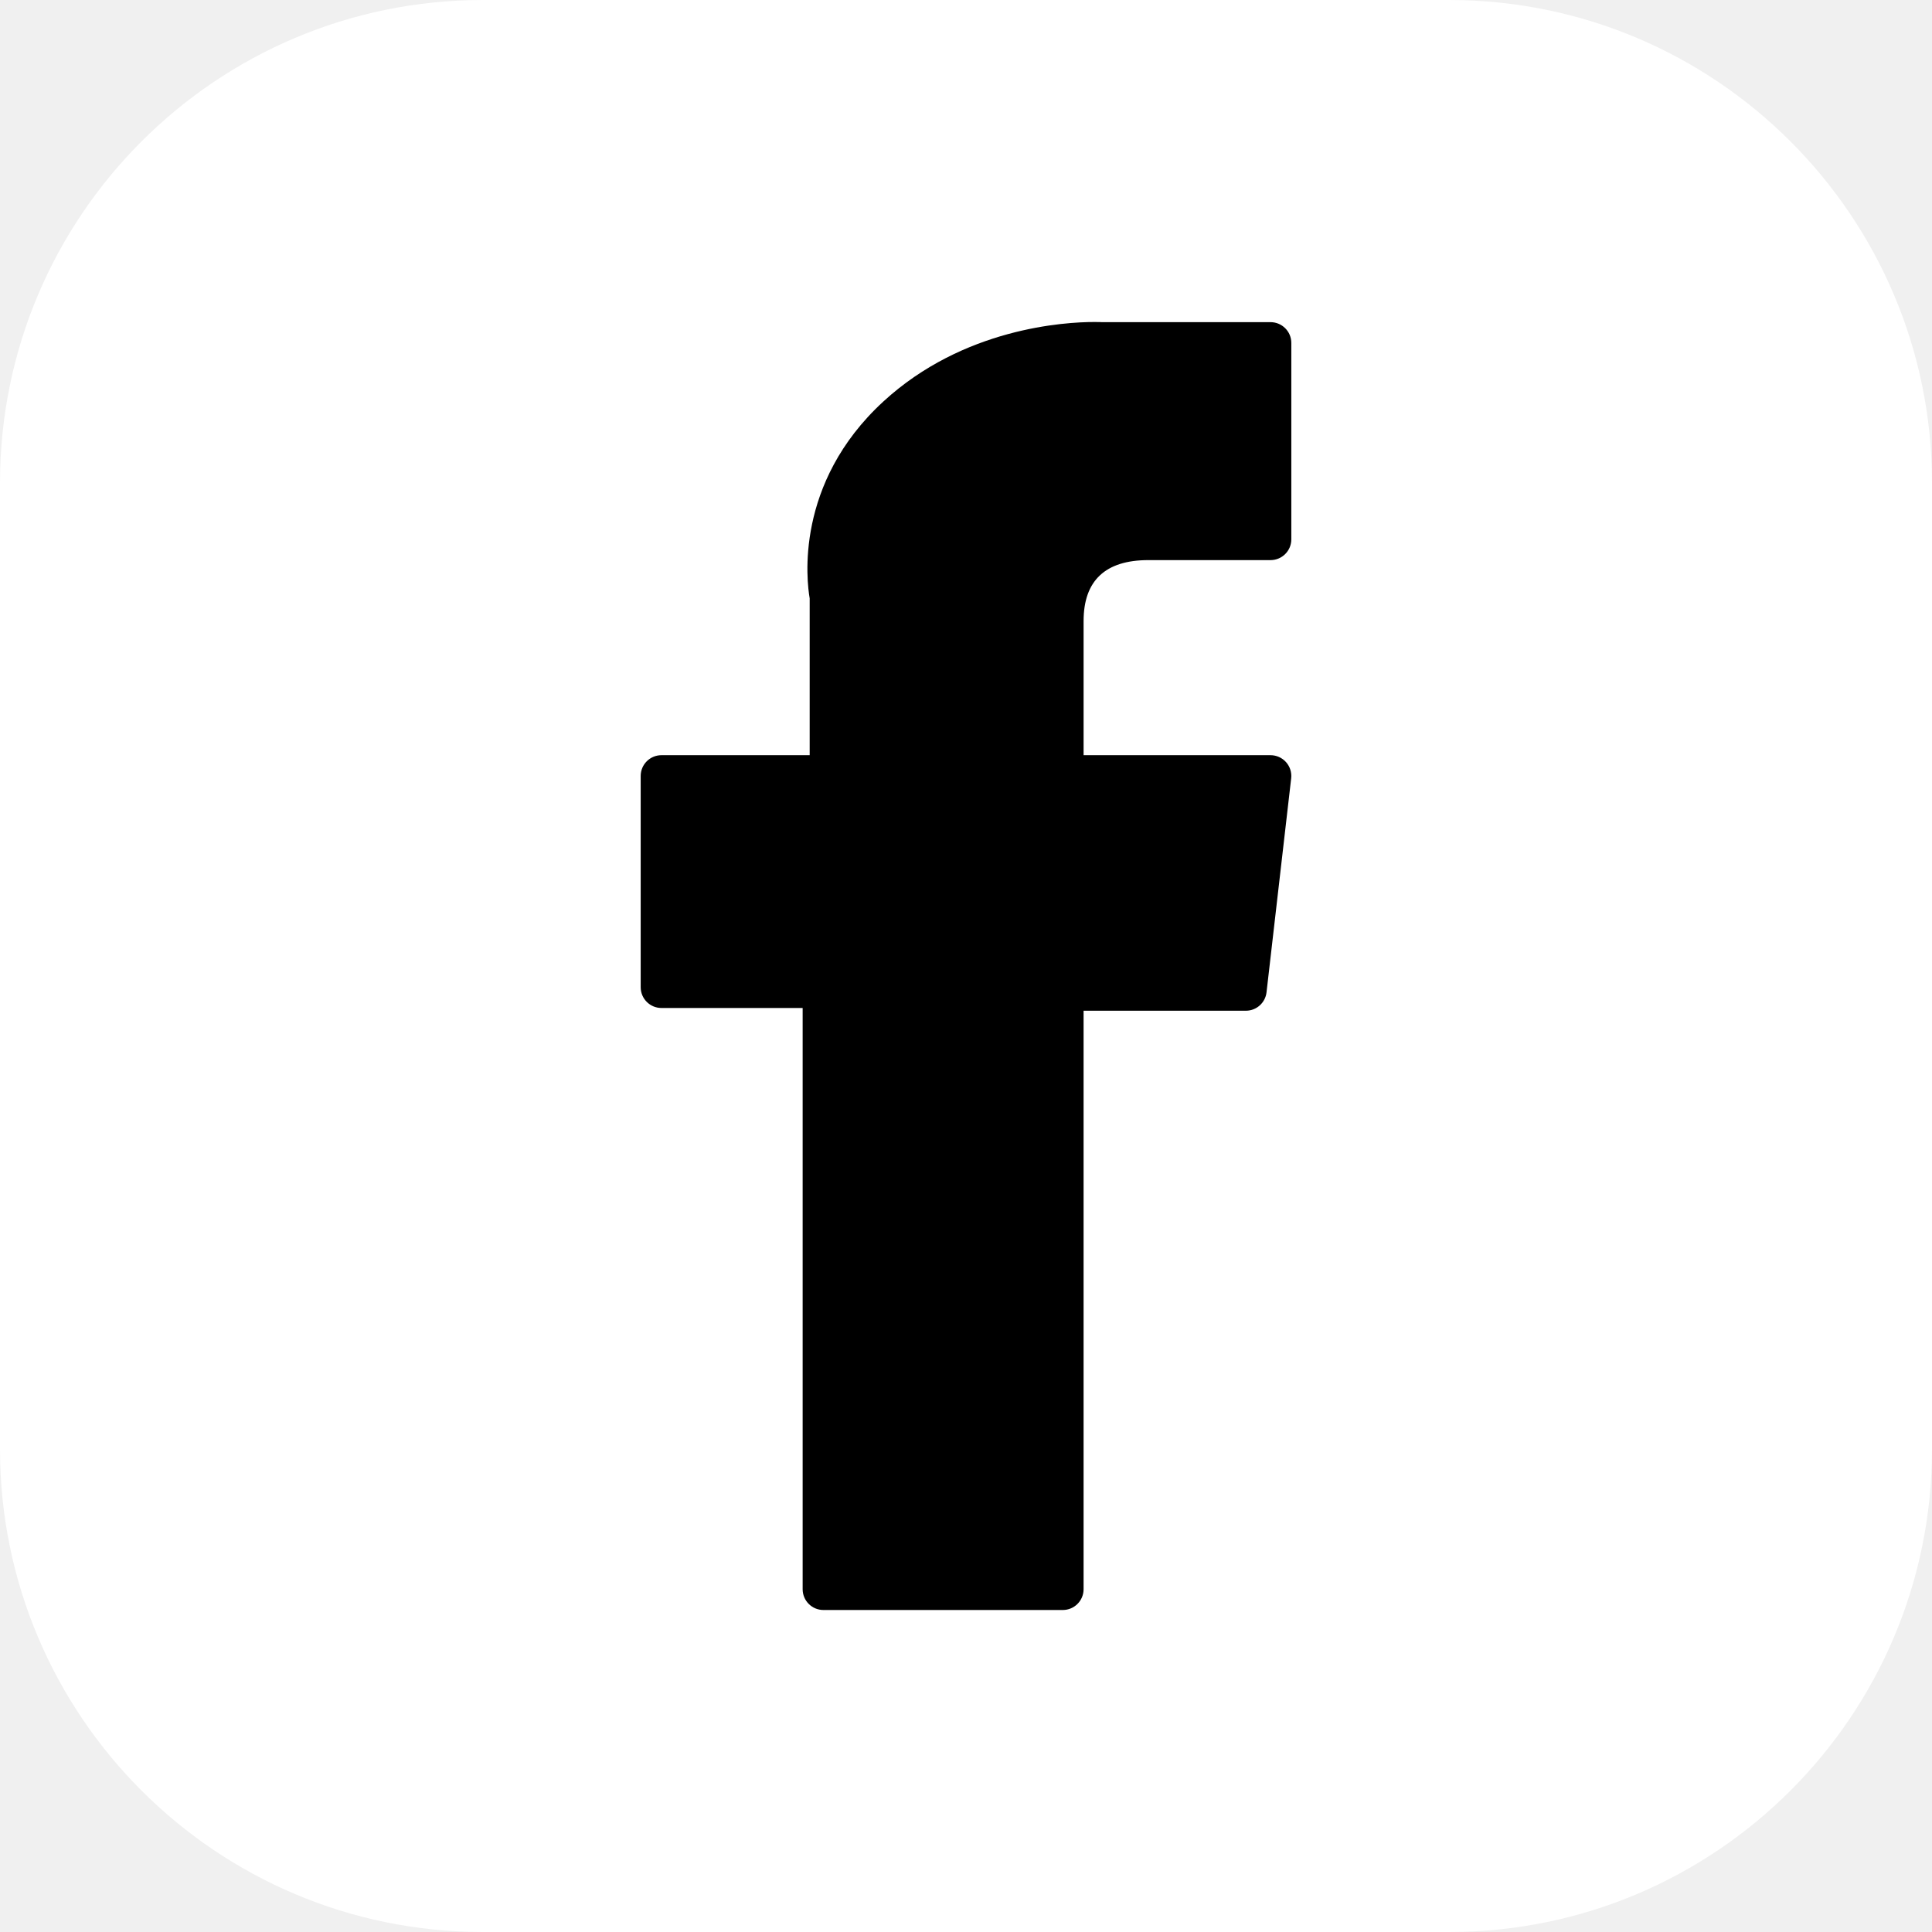
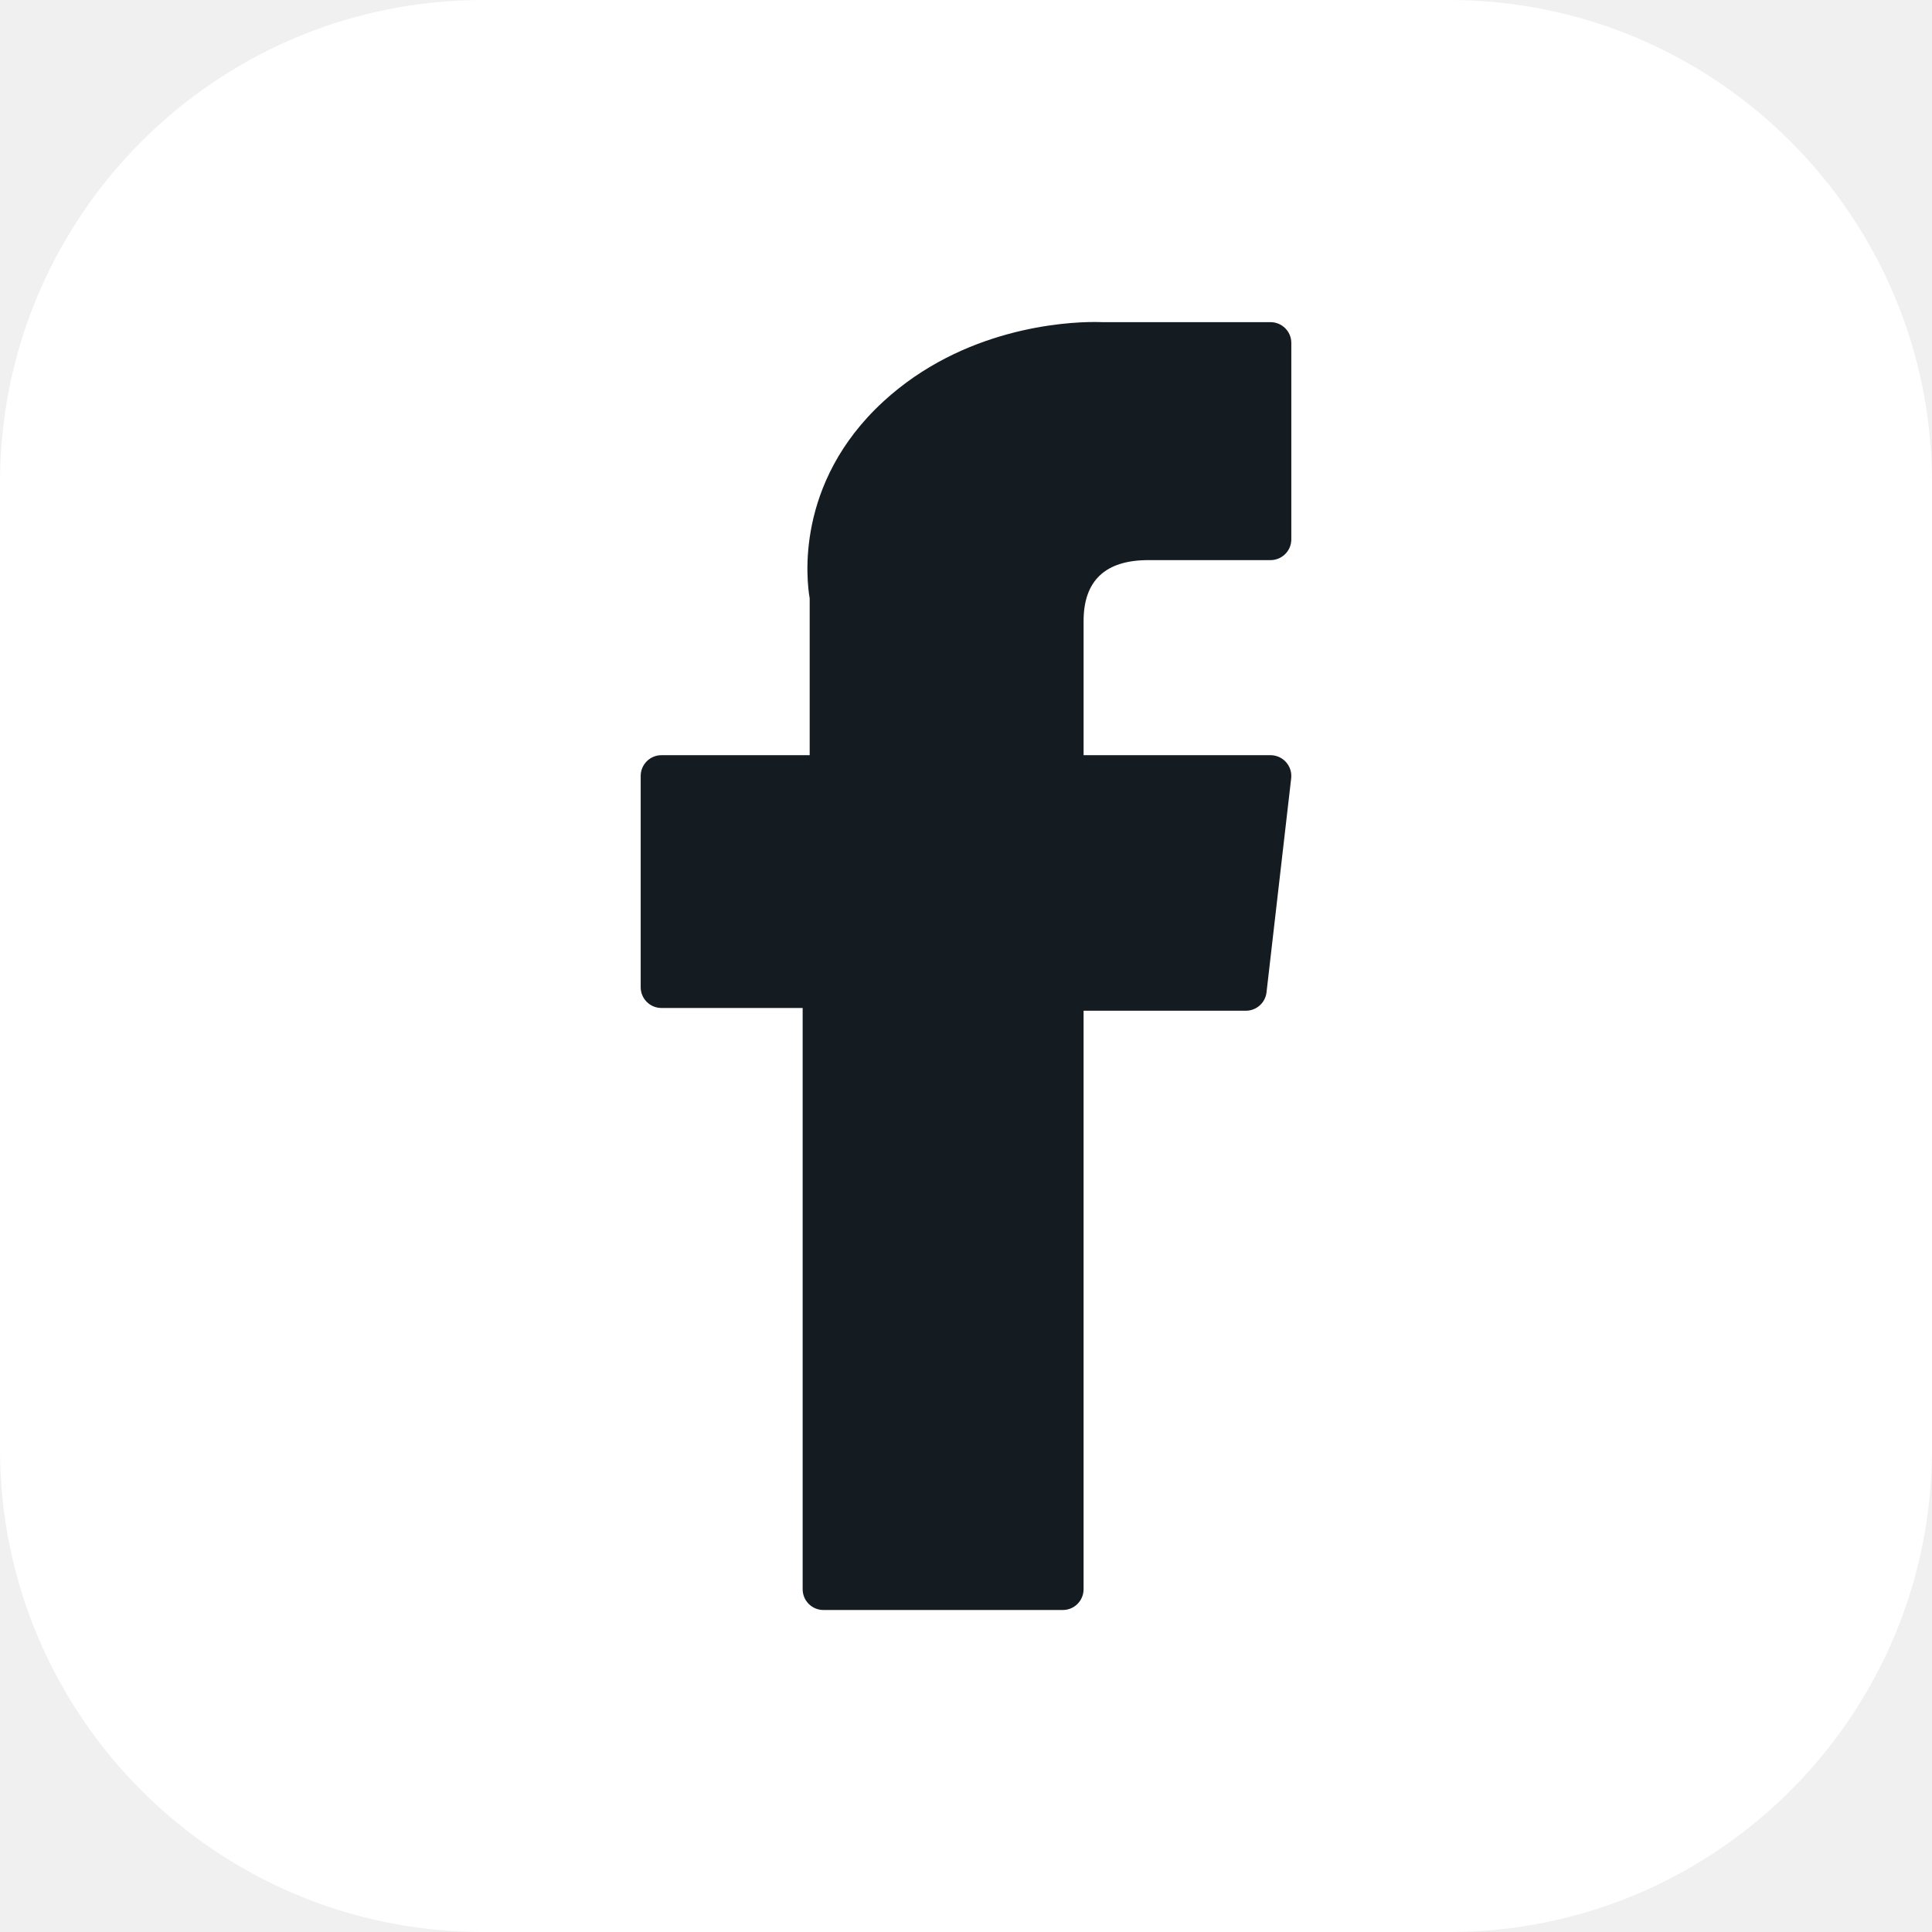
- <svg xmlns="http://www.w3.org/2000/svg" fill="#000000" height="64px" width="64px" version="1.1" id="Layer_1" viewBox="-77.5 -77.5 465.00 465.00" xml:space="preserve" stroke="#000000" stroke-width="0.003" transform="matrix(1, 0, 0, 1, 0, 0)">
-   <g id="SVGRepo_bgCarrier" stroke-width="0" transform="translate(0,0), scale(1)">
+ <svg xmlns="http://www.w3.org/2000/svg" fill="#151c21" height="64px" width="64px" version="1.1" id="Layer_1" viewBox="-77.5 -77.5 465.00 465.00" xml:space="preserve">
+   <g id="SVGRepo_bgCarrier" stroke-width="0">
    <rect x="-77.5" y="-77.5" width="465.00" height="465.00" rx="116.25" fill="#ffffff" strokewidth="0" />
  </g>
-   <g id="SVGRepo_tracerCarrier" stroke-linecap="round" stroke-linejoin="round" stroke="#CCCCCC" stroke-width="15.5" />
+   <g id="SVGRepo_tracerCarrier" stroke-linecap="round" stroke-linejoin="round" />
  <g id="SVGRepo_iconCarrier">
    <g id="XMLID_834_">
      <path id="XMLID_835_" d="M81.703,165.106h33.981V305c0,2.762,2.238,5,5,5h57.616c2.762,0,5-2.238,5-5V165.765h39.064 c2.54,0,4.677-1.906,4.967-4.429l5.933-51.502c0.163-1.417-0.286-2.836-1.234-3.899c-0.949-1.064-2.307-1.673-3.732-1.673h-44.996 V71.978c0-9.732,5.24-14.667,15.576-14.667c1.473,0,29.42,0,29.42,0c2.762,0,5-2.239,5-5V5.037c0-2.762-2.238-5-5-5h-40.545 C187.467,0.023,186.832,0,185.896,0c-7.035,0-31.488,1.381-50.804,19.151c-21.402,19.692-18.427,43.27-17.716,47.358v37.752H81.703 c-2.762,0-5,2.238-5,5v50.844C76.703,162.867,78.941,165.106,81.703,165.106z" />
    </g>
  </g>
</svg>
